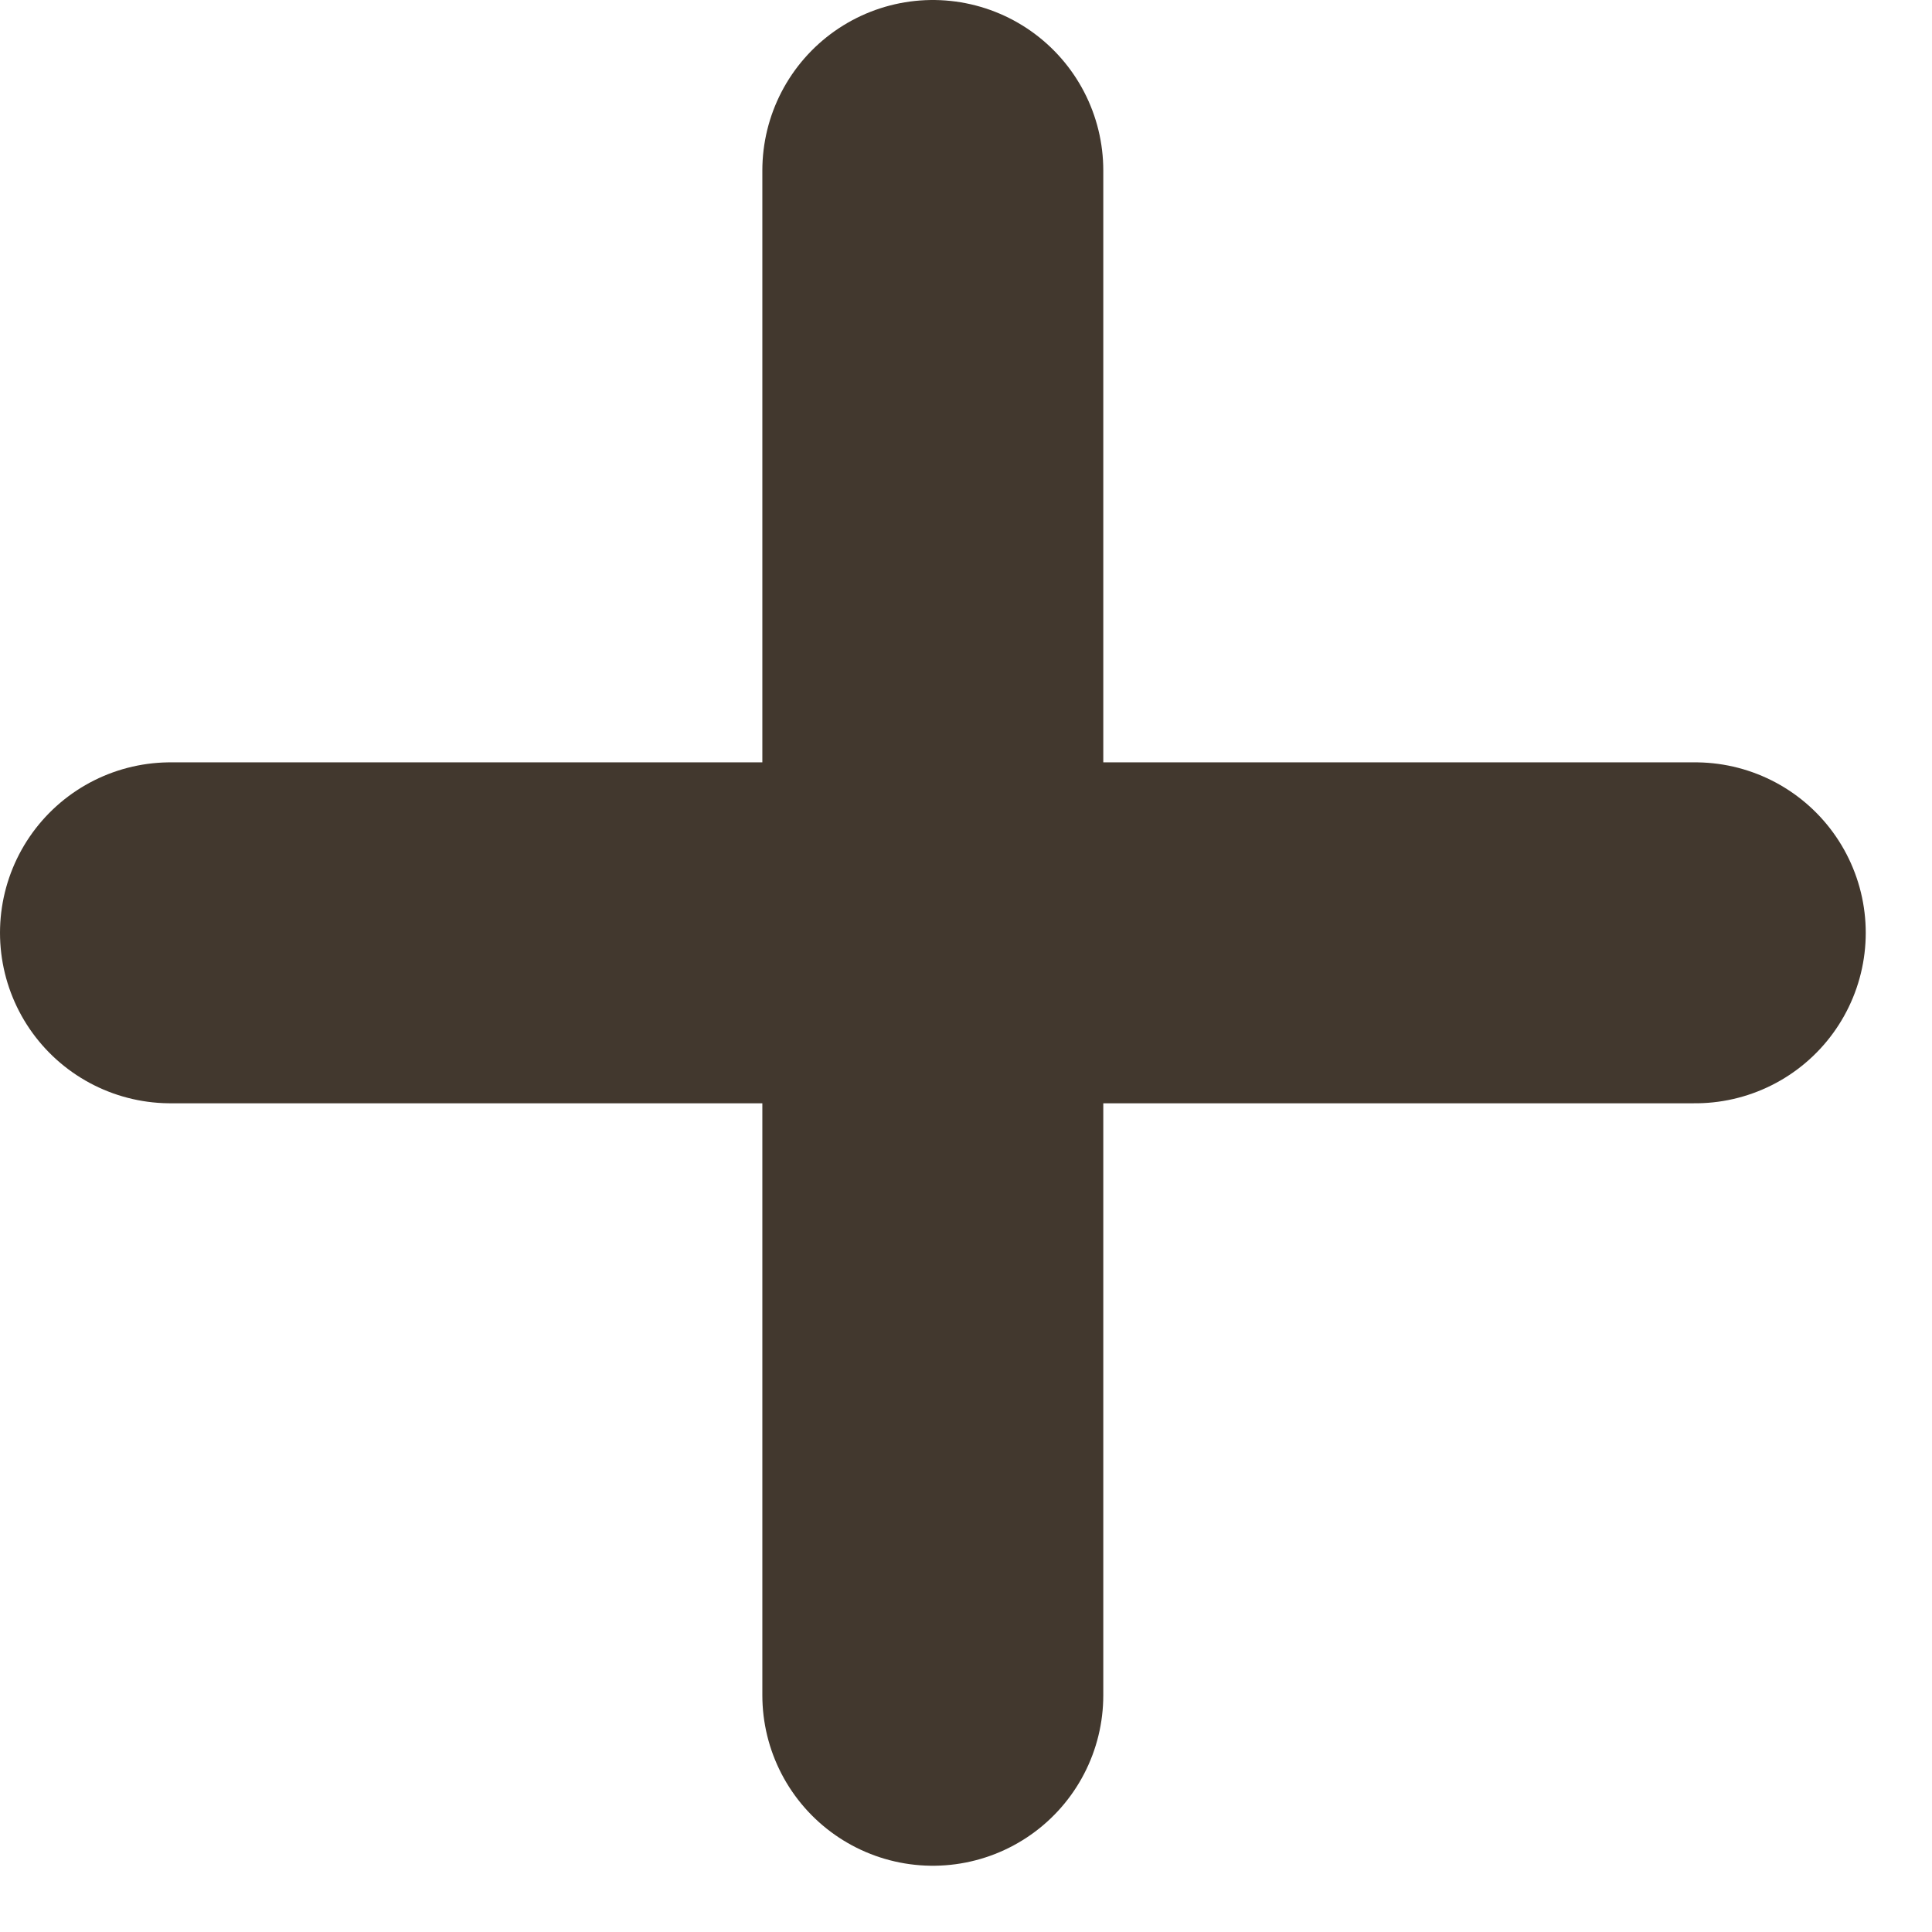
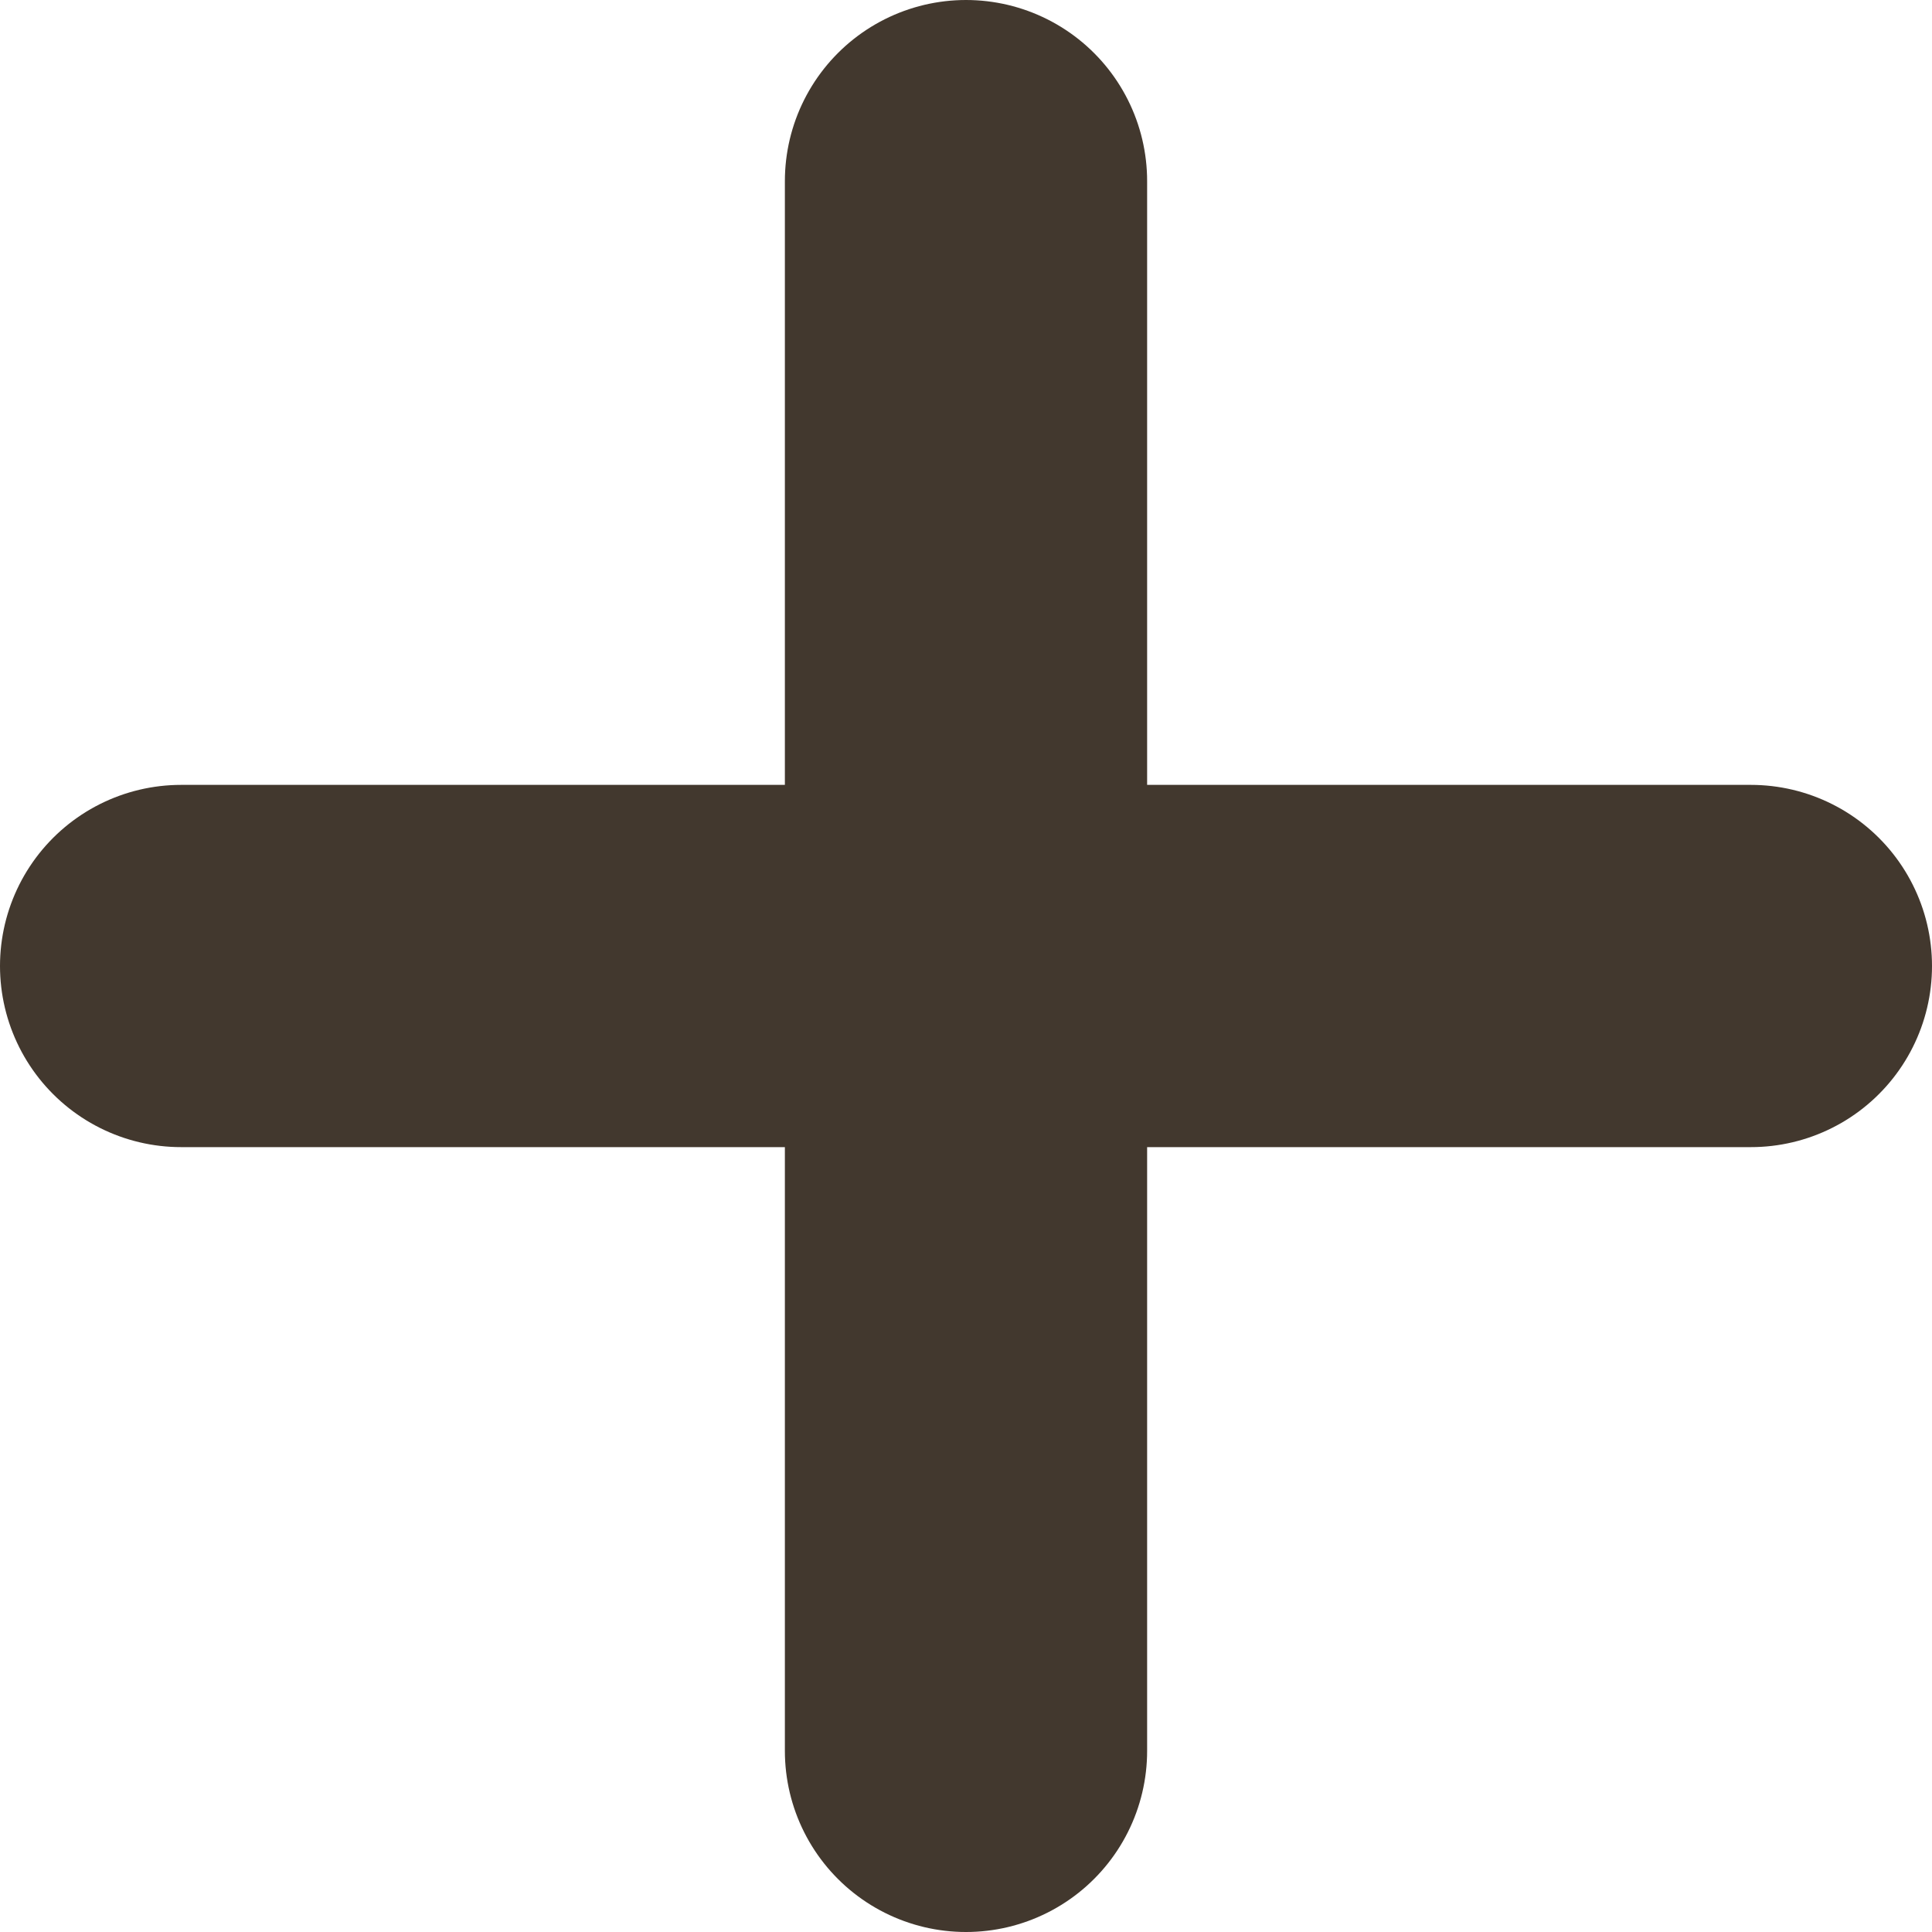
- <svg xmlns="http://www.w3.org/2000/svg" width="17" height="17" viewBox="0 0 17 17" fill="none">
-   <path d="M8.208 1.5V14.917M1.5 8.208H14.917" stroke="#42382E" stroke-width="3" stroke-linecap="round" stroke-linejoin="round" />
+ <svg xmlns="http://www.w3.org/2000/svg" width="16" height="16" viewBox="0 0 16 16" fill="none">
+   <path d="M8 1.5V14.5M1.5 8H14.5" stroke="#42382E" stroke-width="3" stroke-linecap="round" stroke-linejoin="round" />
</svg>
